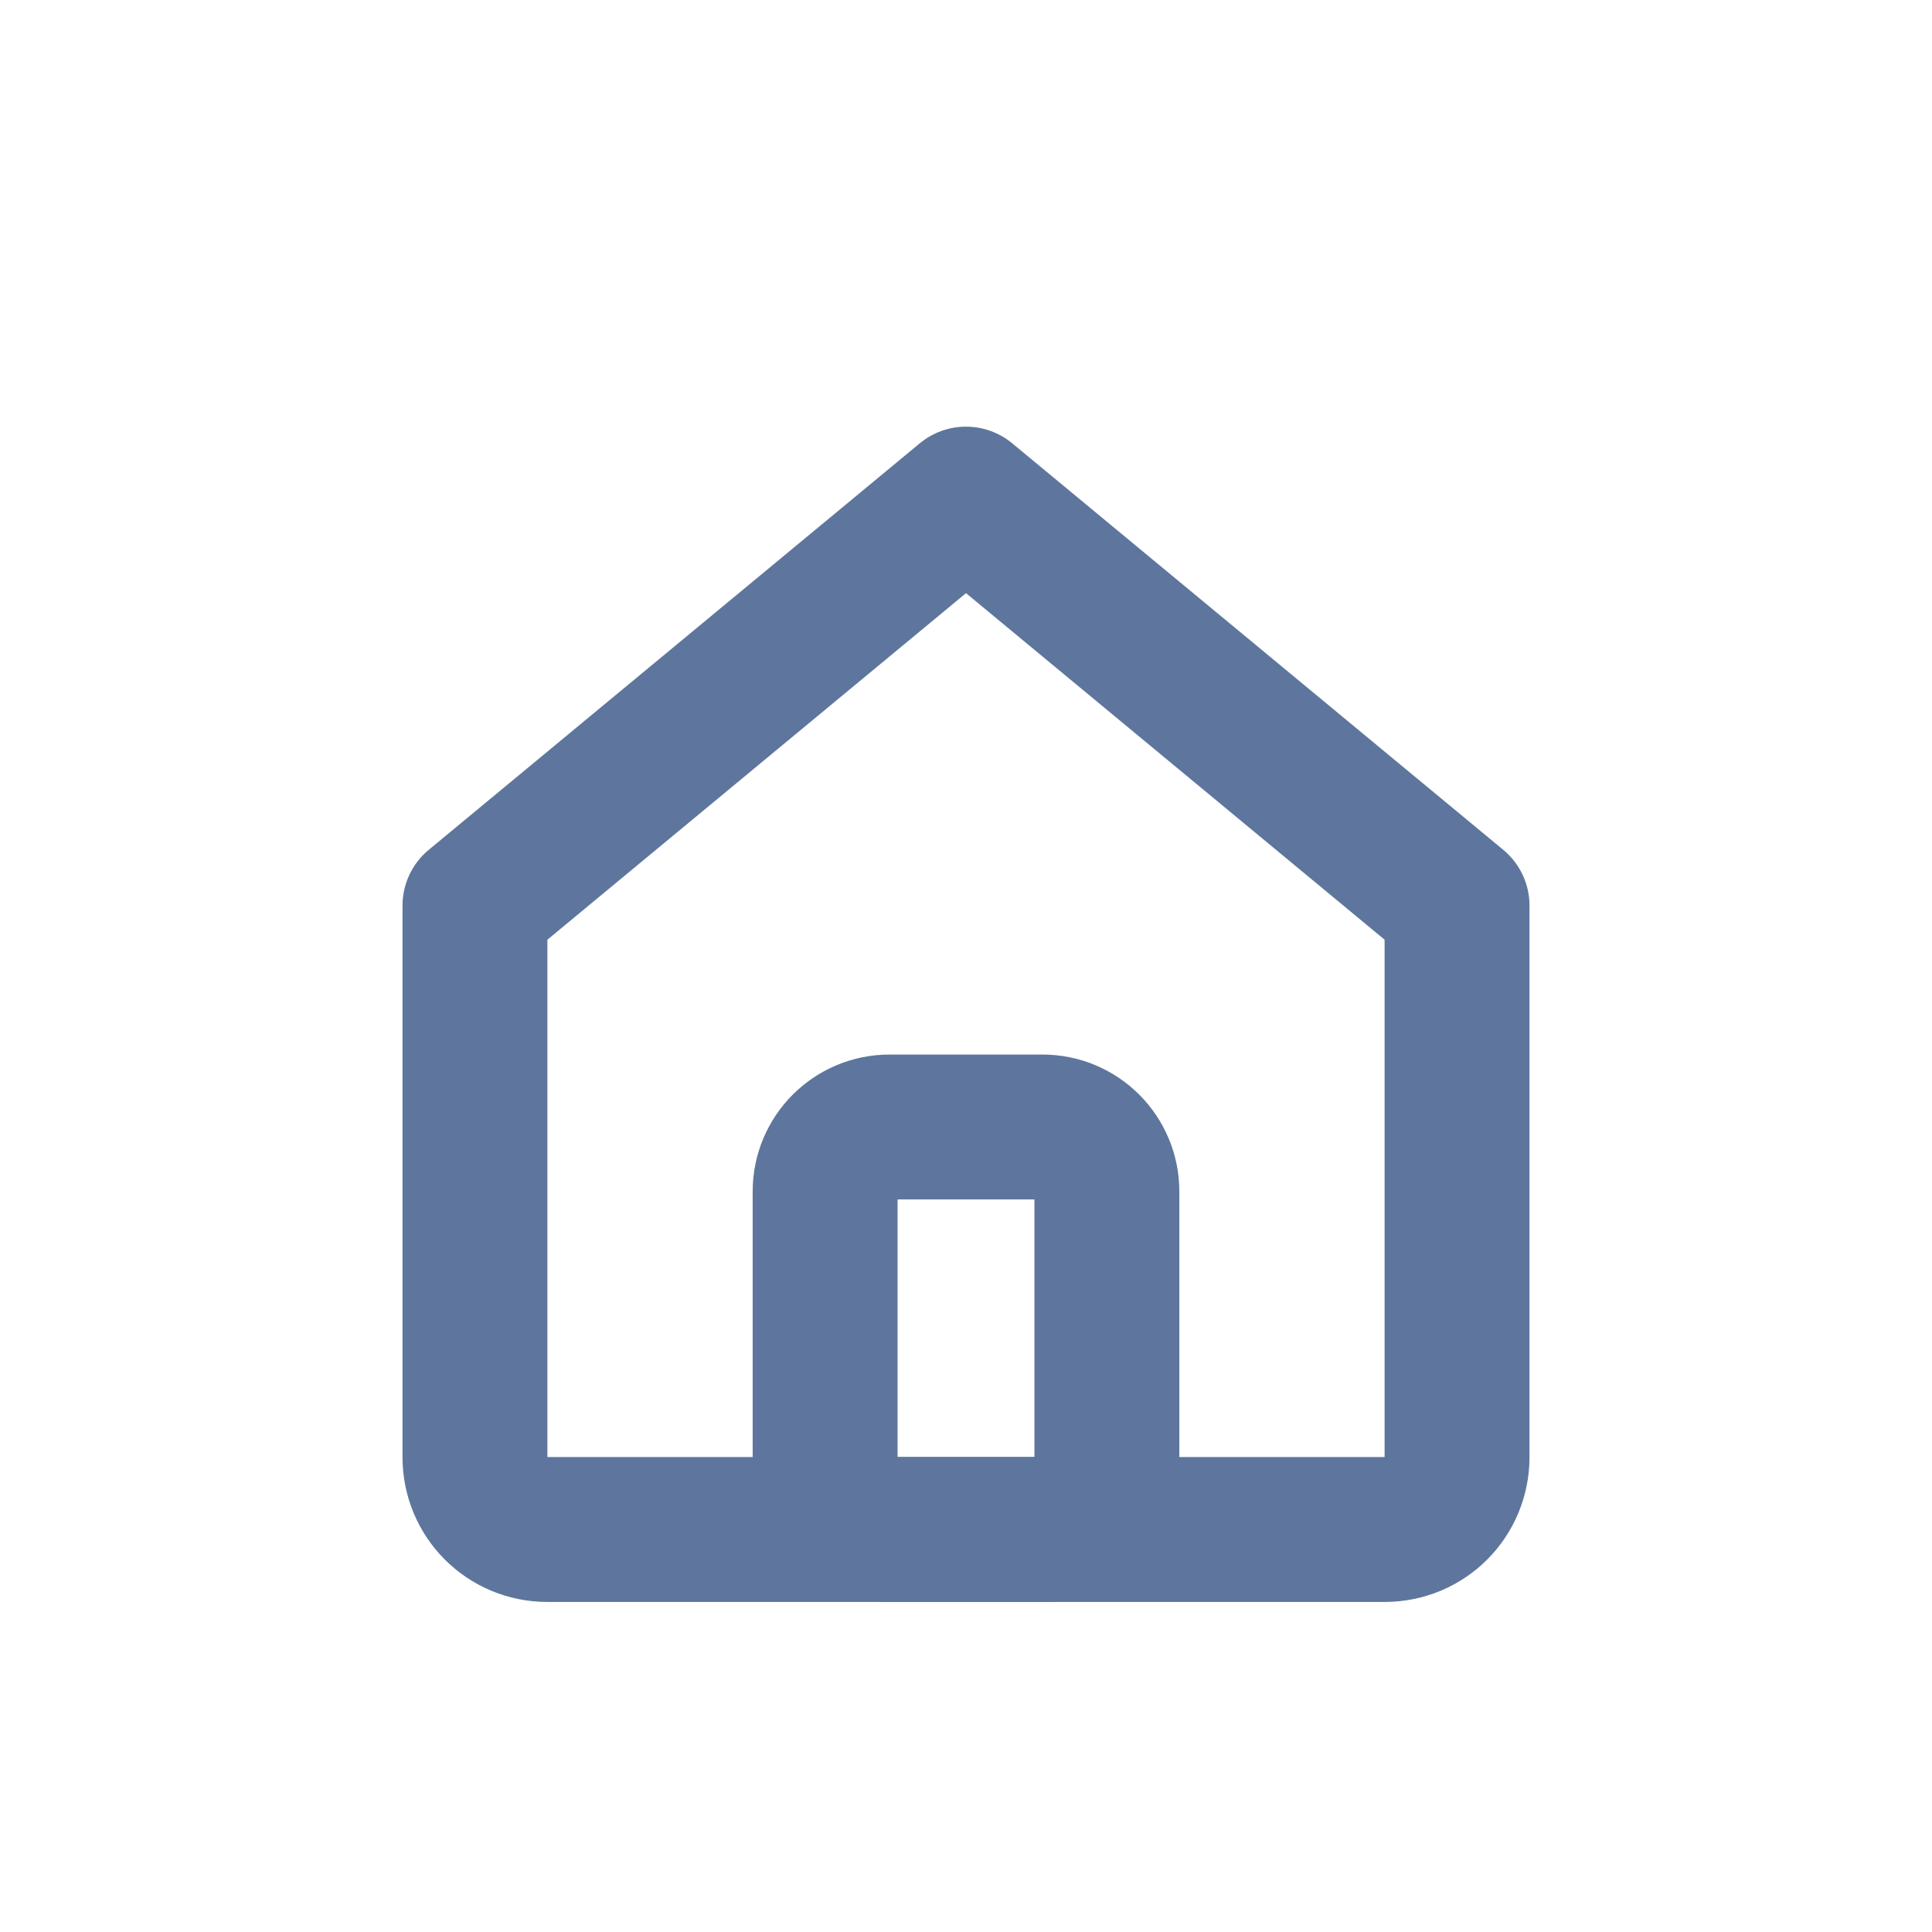
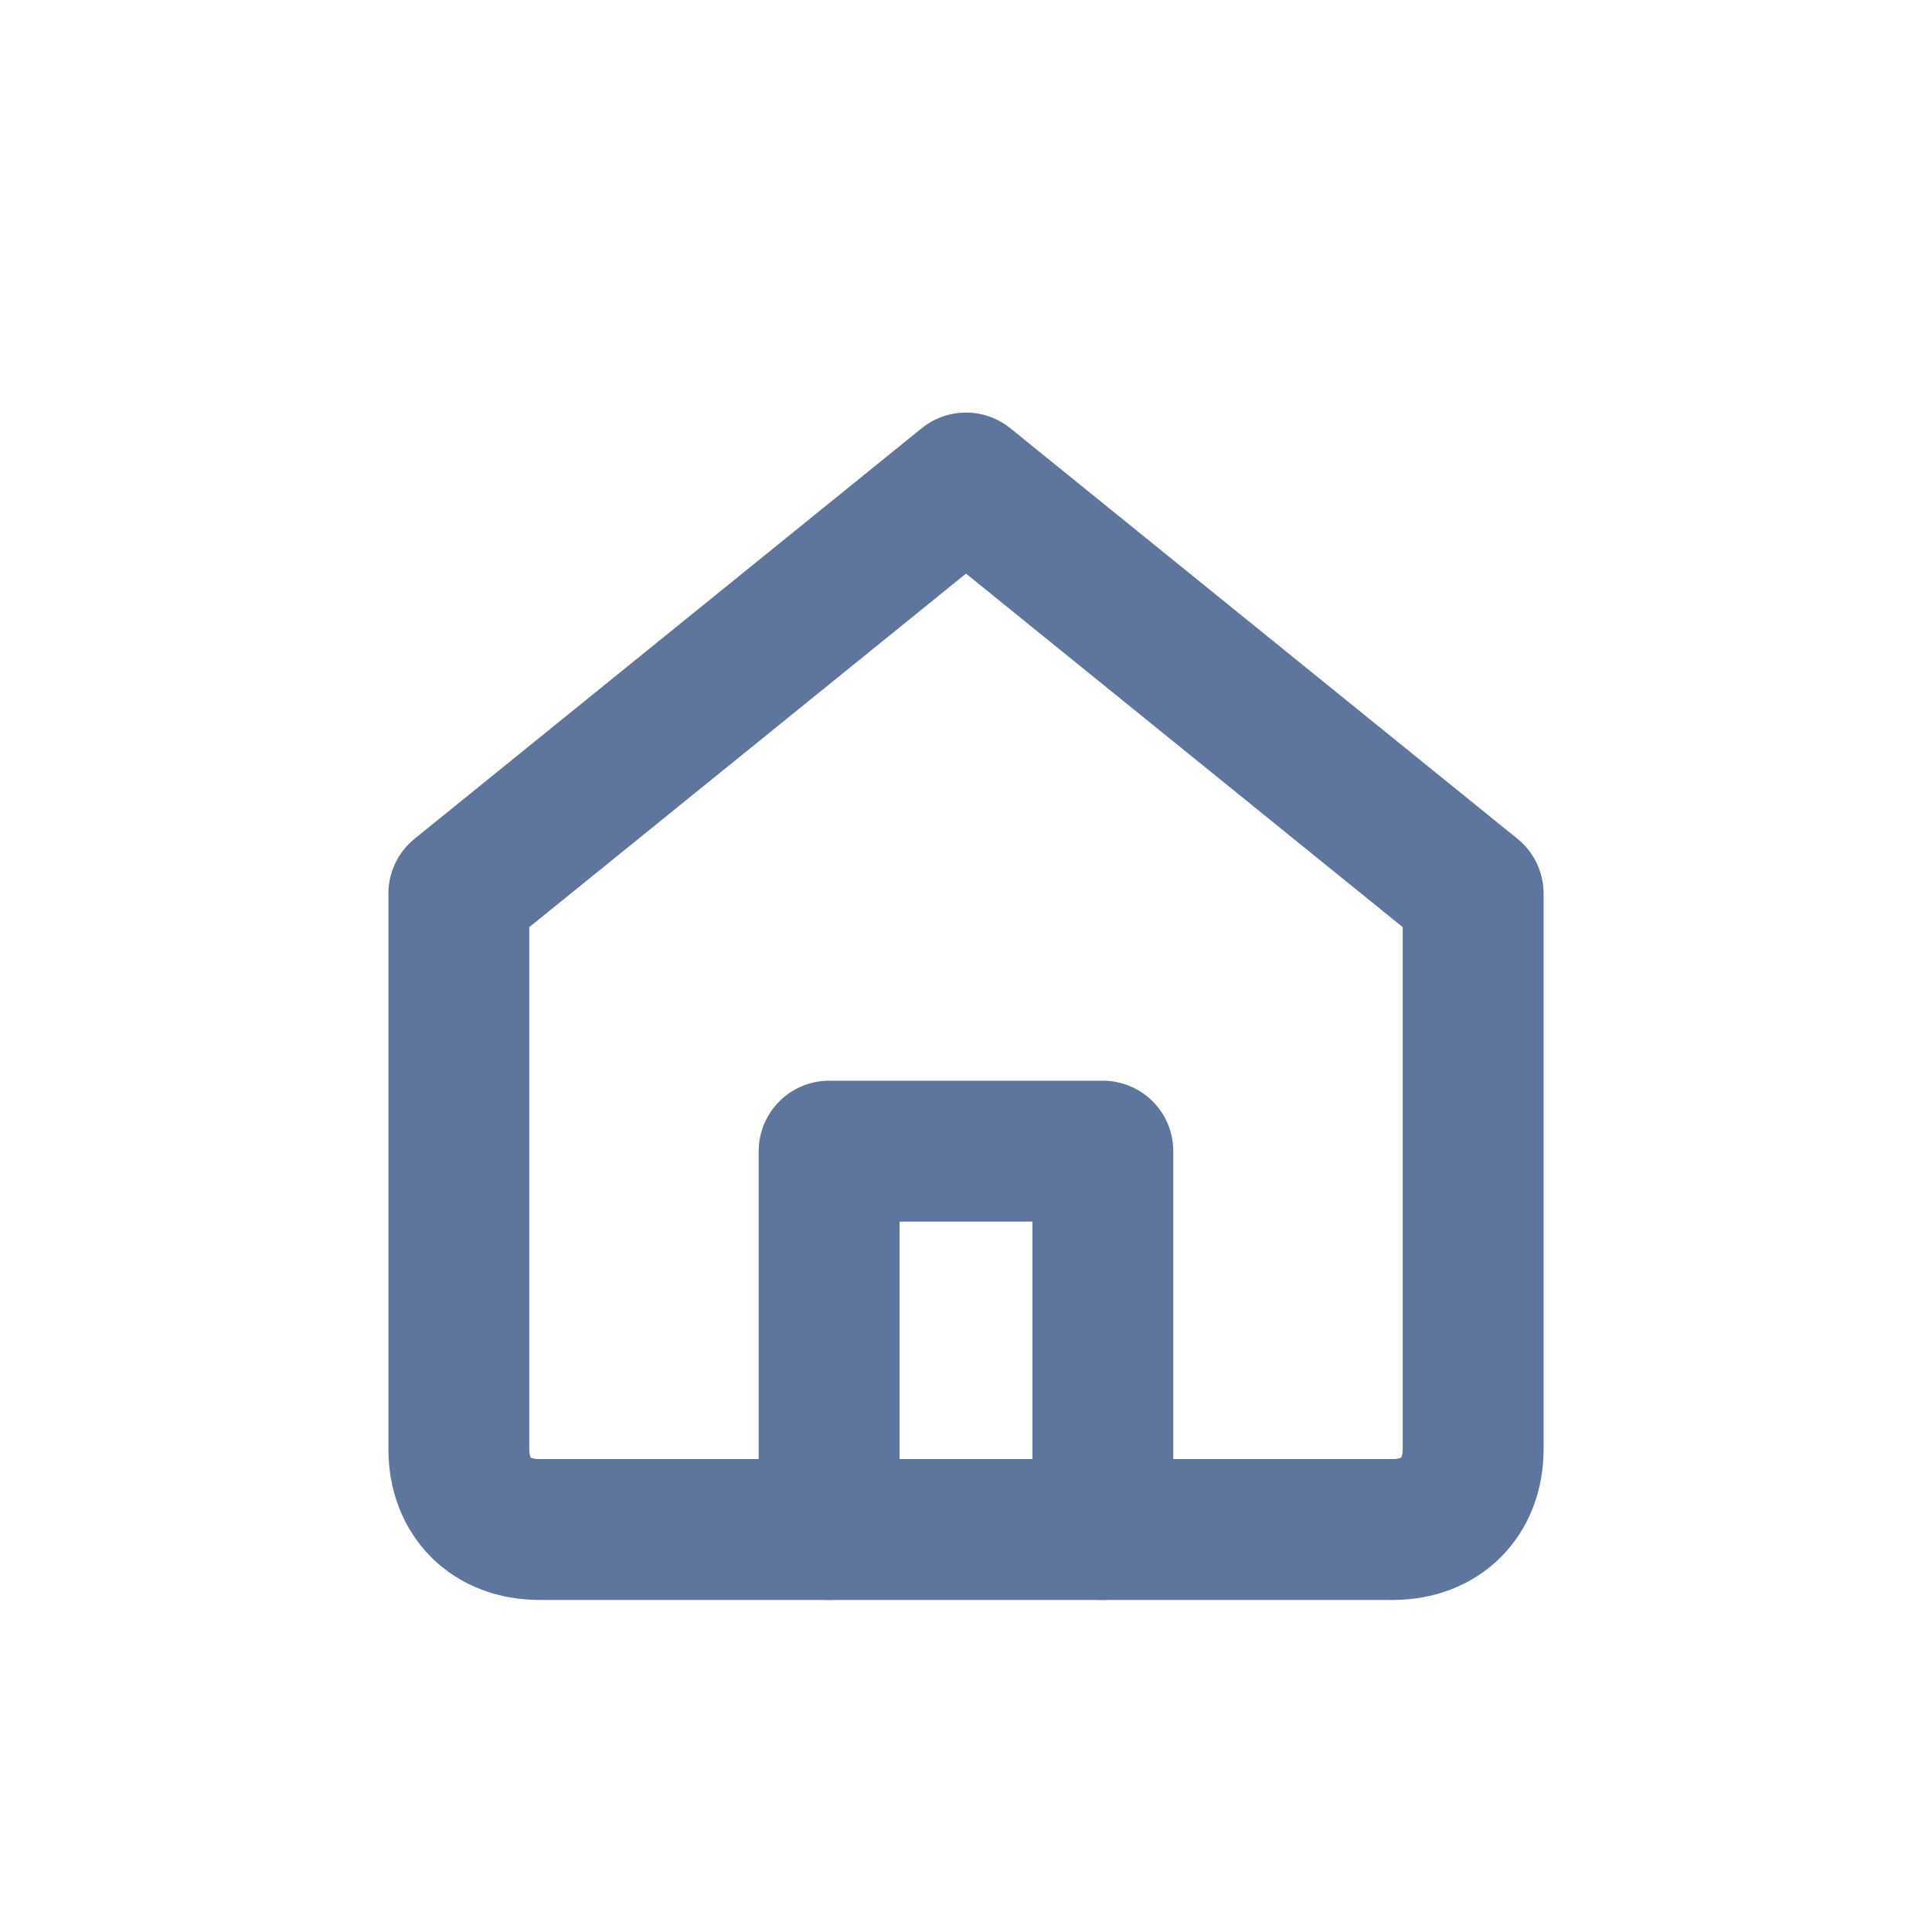
<svg xmlns="http://www.w3.org/2000/svg" width="64" height="64" viewBox="0 0 24 24" fill="none">
-   <path d="M5.9 11.25L12 6.2L18.1 11.25V18.1C18.1 18.6 17.7 19 17.2 19H6.8C6.3 19 5.9 18.6 5.9 18.1V11.25Z" stroke="#5E769D" stroke-width="1.8" stroke-linejoin="round" />
-   <rect x="10.25" y="14" width="3.5" height="5" rx="0.8" stroke="#5E769D" stroke-width="1.8" />
+   <g stroke="#5E769D" stroke-width="1.75" stroke-linecap="round" stroke-linejoin="round" fill="none">
+     <path d="M5.7 11.1L12 6L18.3 11.1V18C18.3 18.6 17.9 19 17.3 19H6.7C6.1 19 5.7 18.6 5.7 18V11.1Z" />
+     <path d="M10.3 19V14.3H13.7V19" />
+   </g>
</svg>
